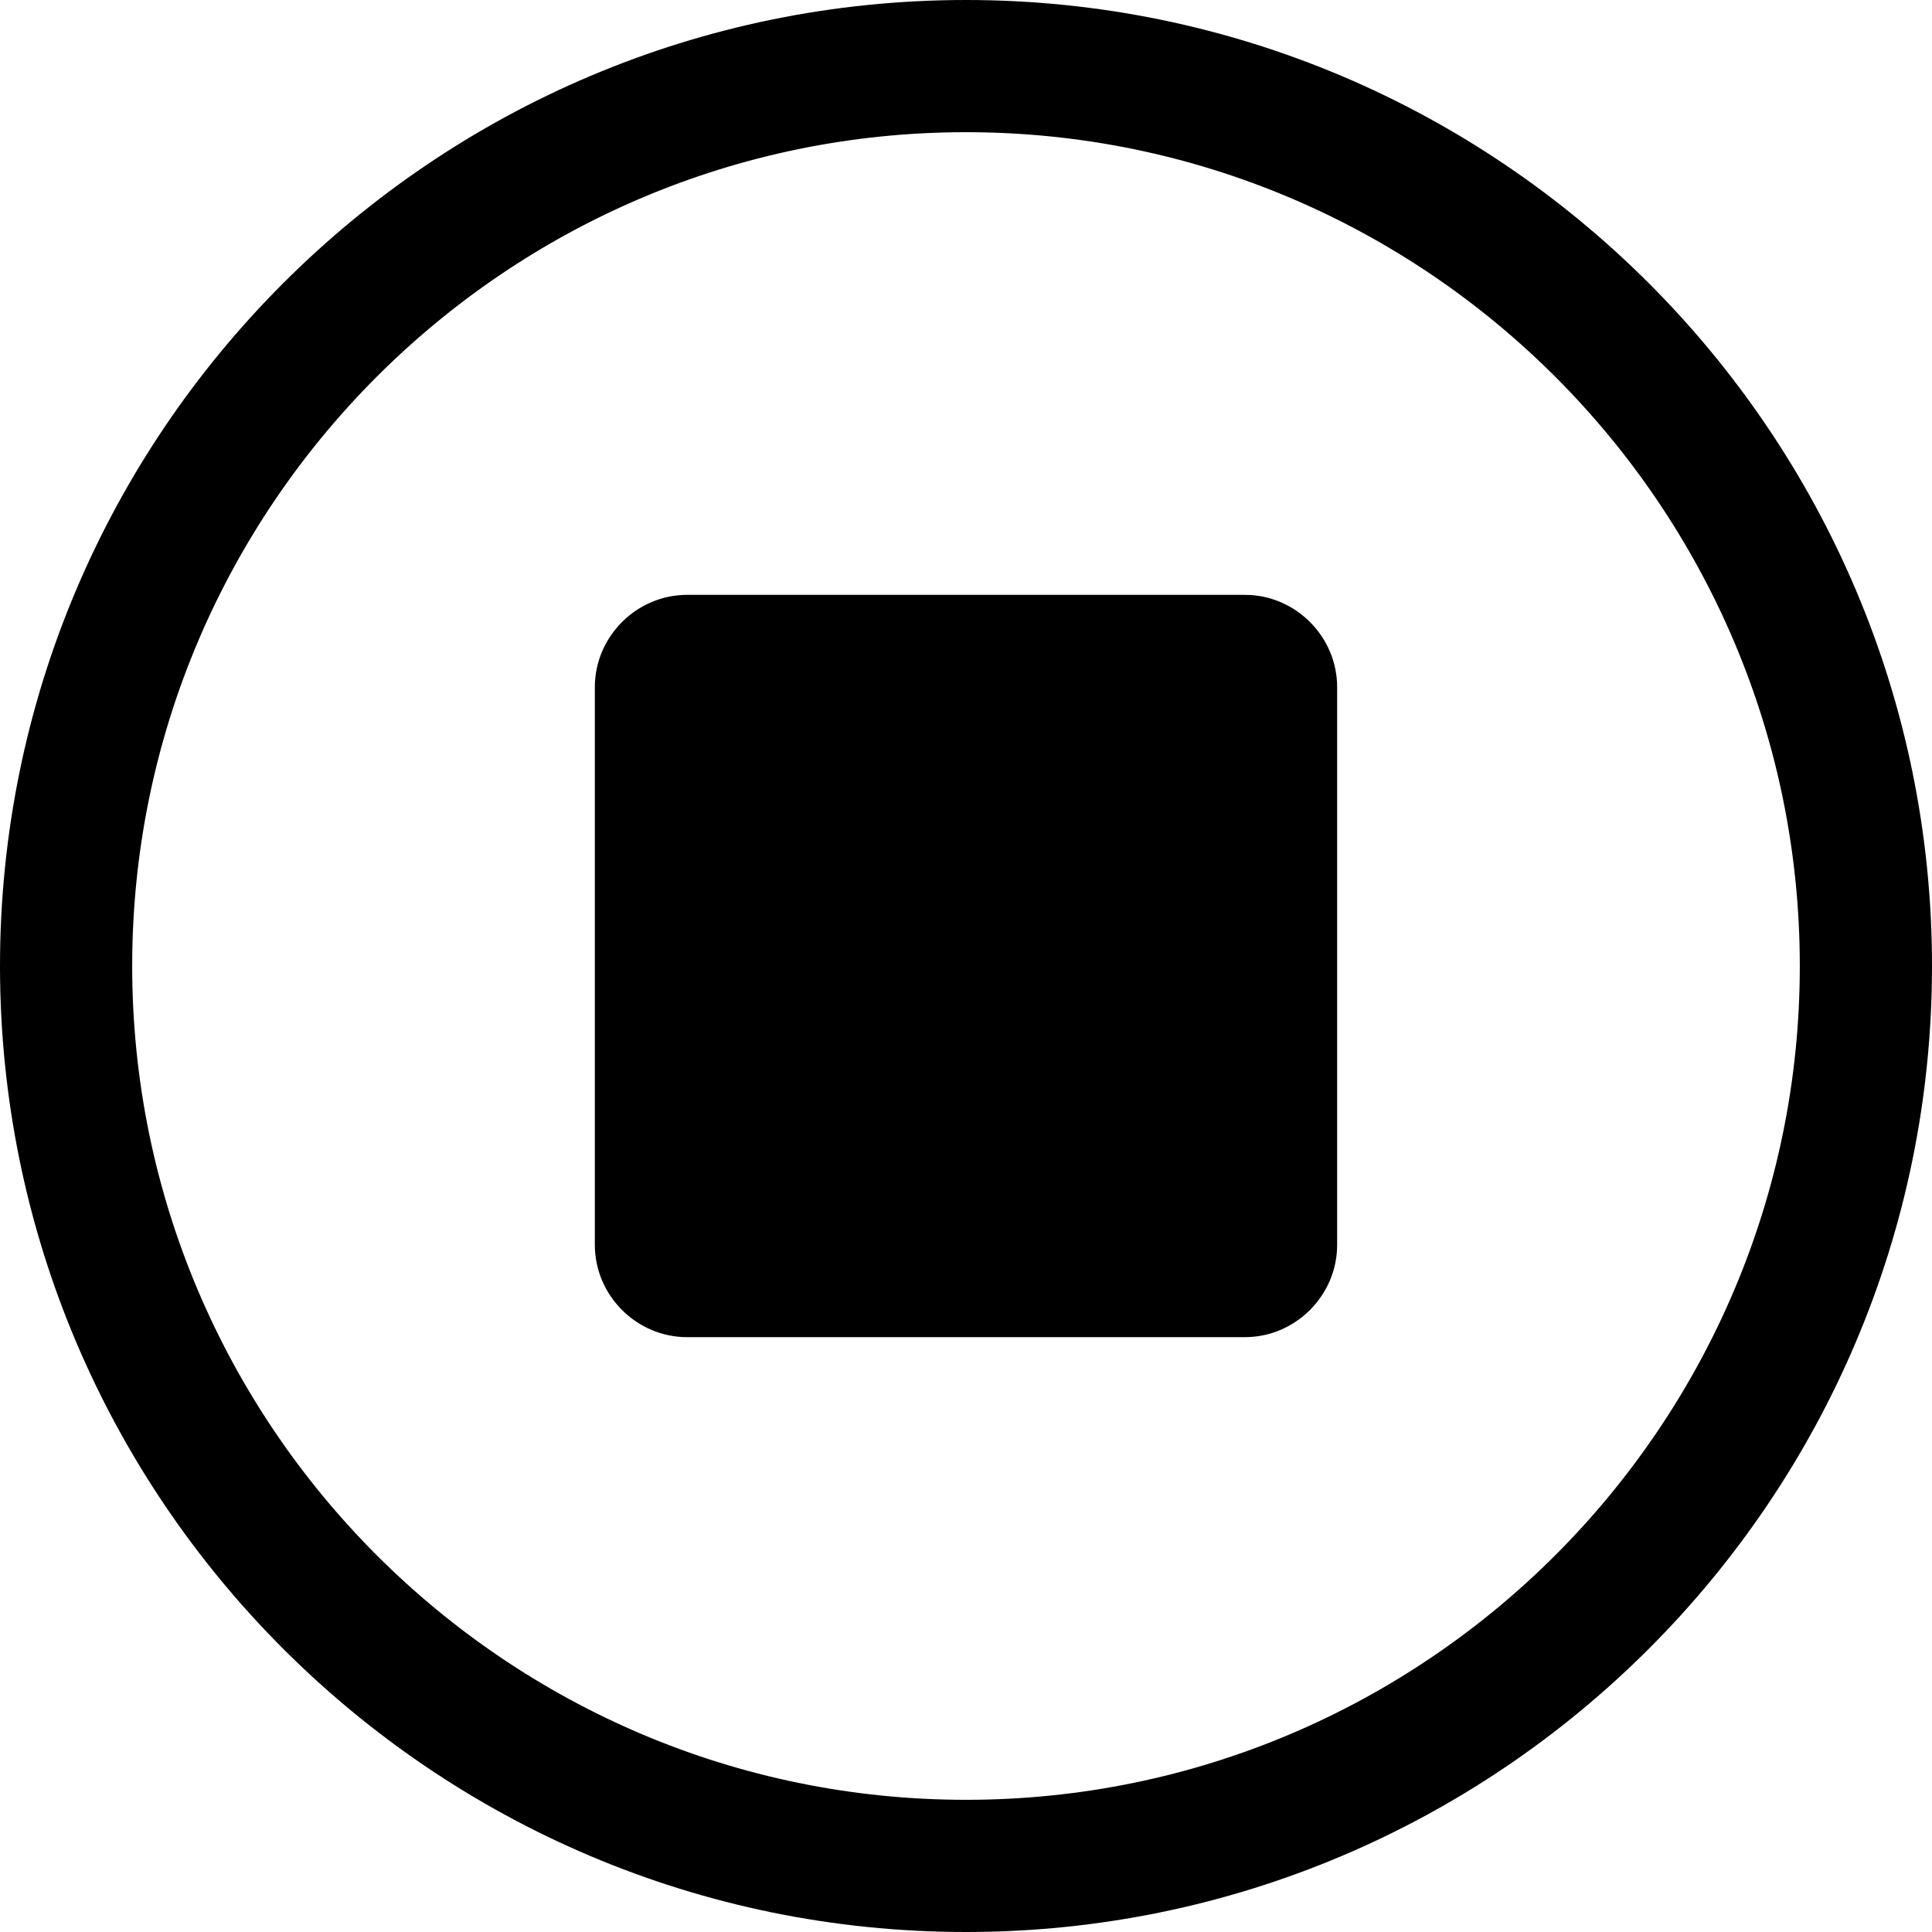
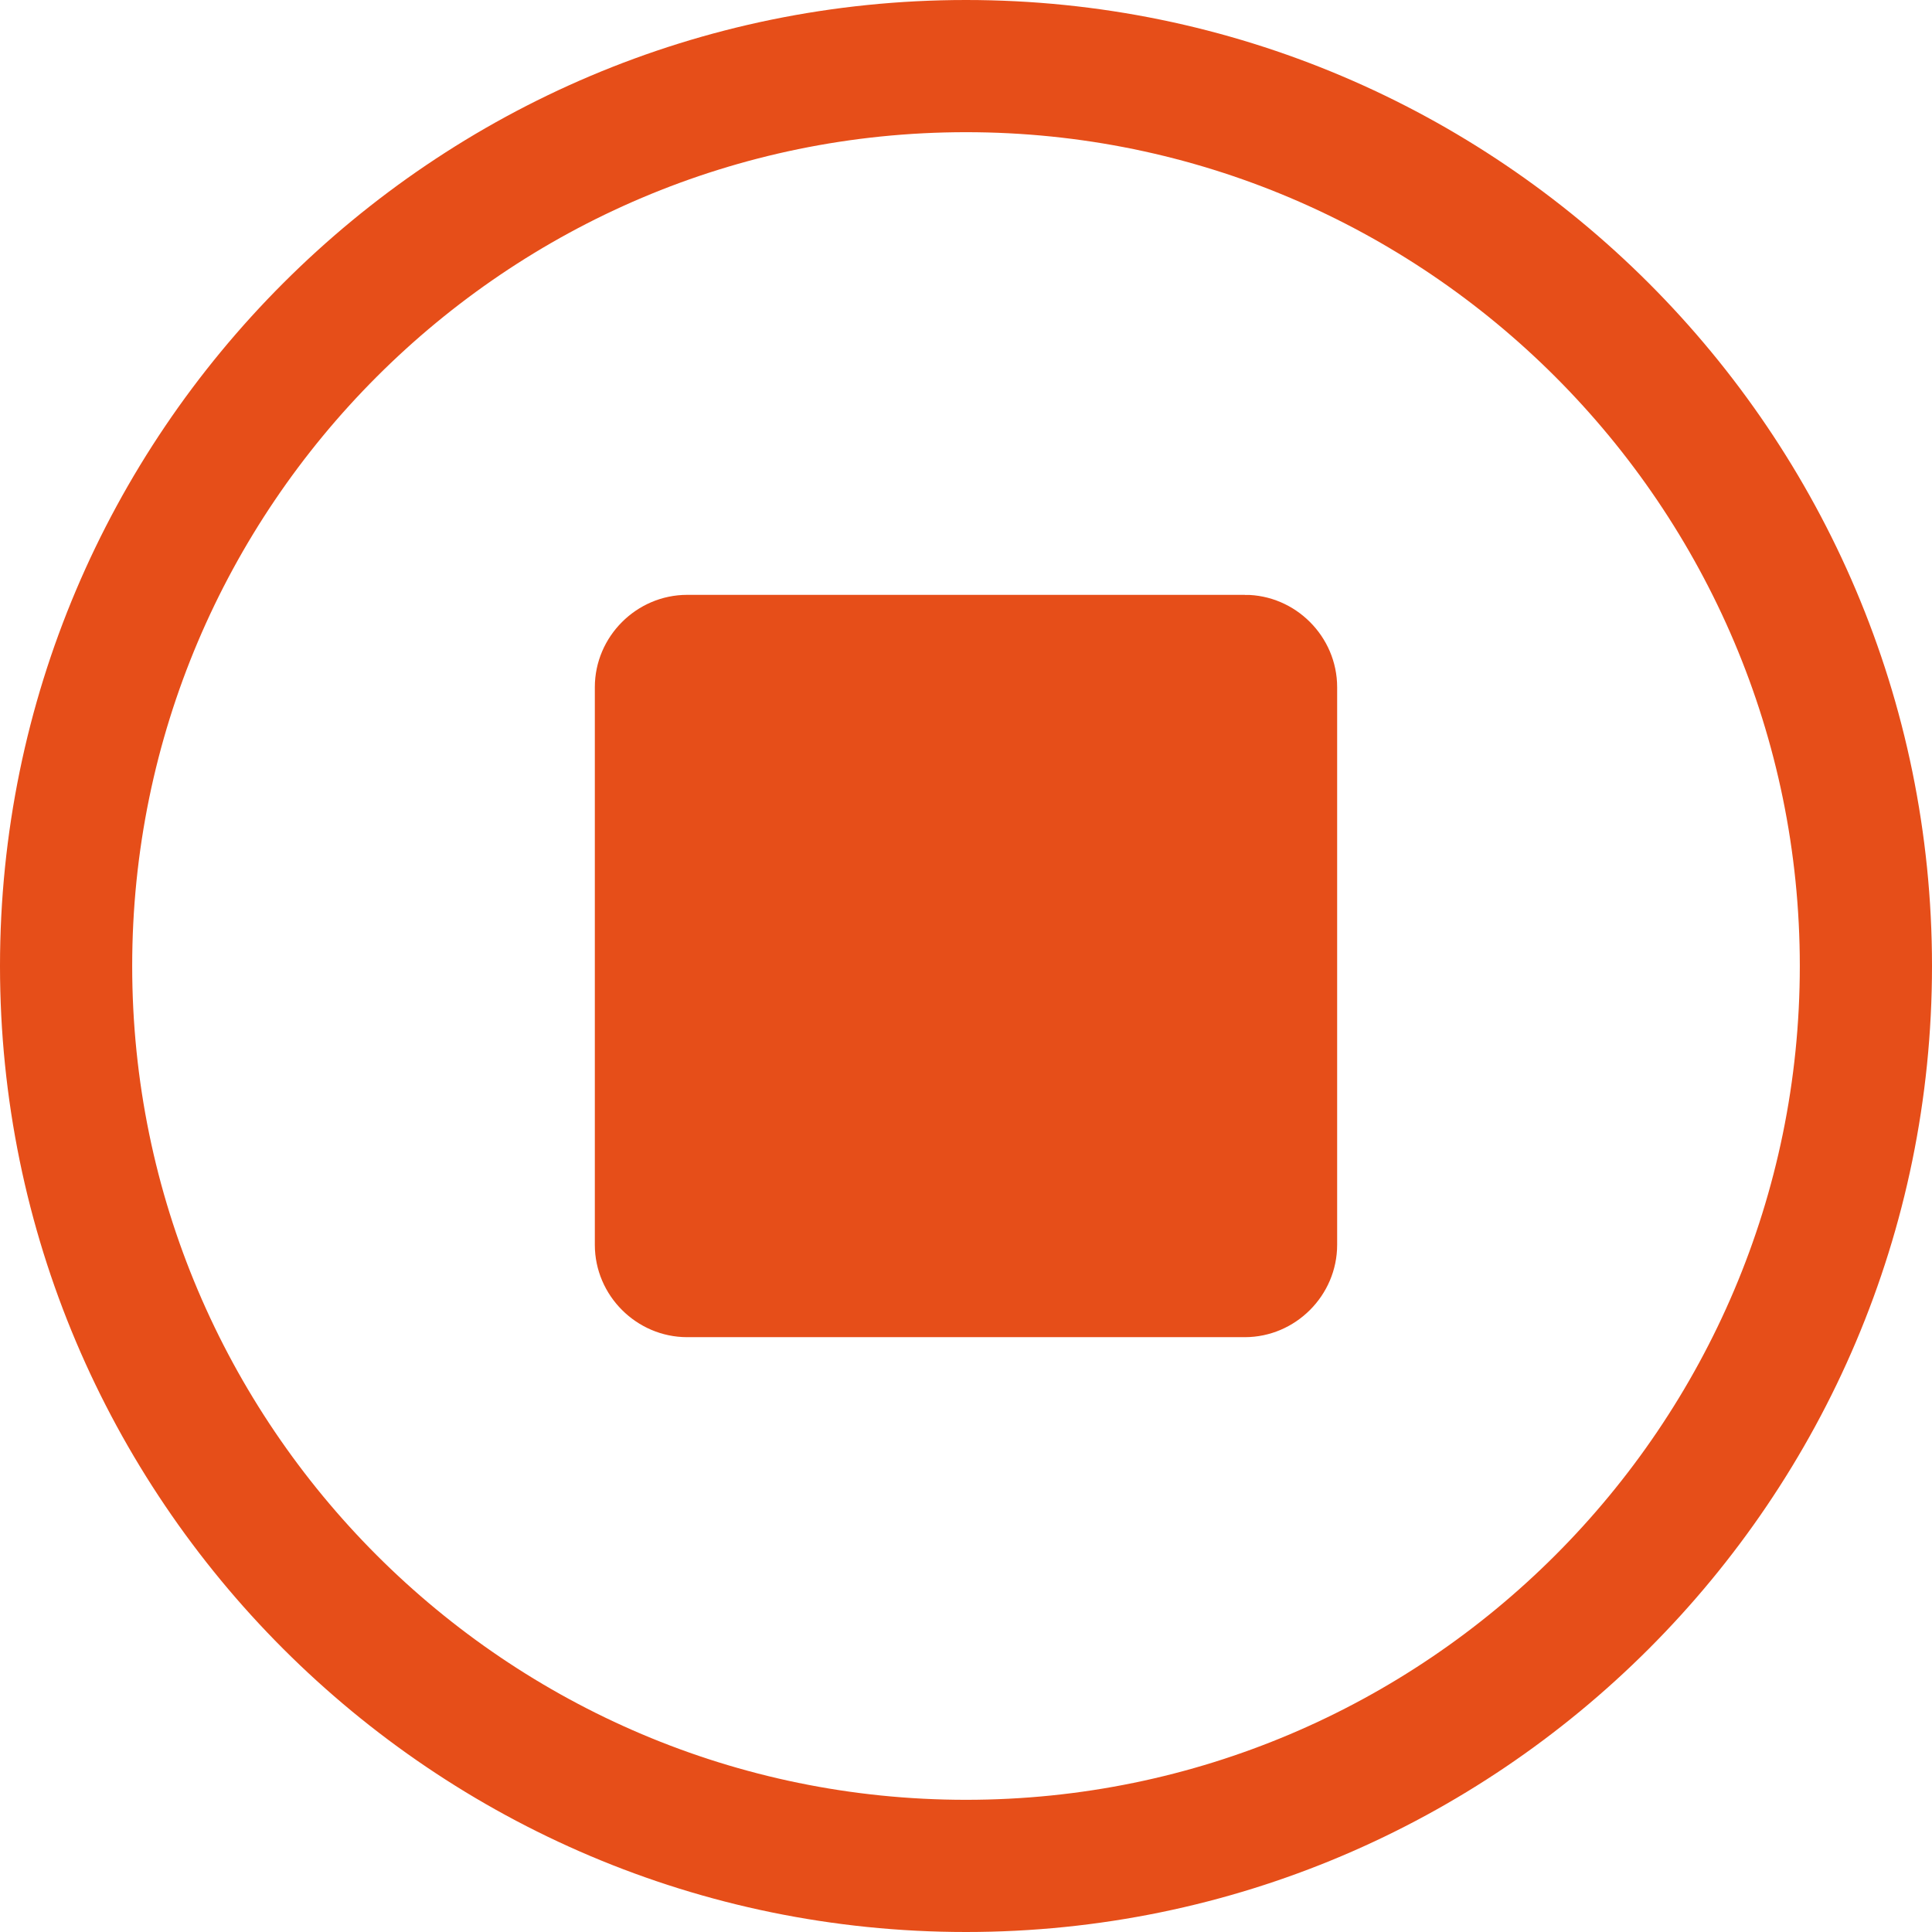
<svg xmlns="http://www.w3.org/2000/svg" version="1.1" x="0px" y="0px" viewBox="0 0 95 95" xml:space="preserve" id="svg4" width="95" height="95">
  <defs id="defs4" />
-   <path d="M 61.212,29.733 H 33.788 c -2.221,0 -4.056,1.835 -4.056,4.056 v 27.423 c 0,2.221 1.835,4.056 4.056,4.056 h 27.423 c 2.221,0 4.056,-1.835 4.056,-4.056 V 33.788 c 0,-2.221 -1.835,-4.056 -4.056,-4.056 z" id="path1" style="fill:#000000;stroke:#000000;stroke-width:0.966;stroke-opacity:1" />
-   <path d="M 47.5,0 C 21.3,0 0,21.3 0,47.5 0,73.7 21.3,95 47.5,95 73.7,95 95,73.7 95,47.5 95,21.3 73.7,0 47.5,0 Z m 0,88.5 c -22.6,0 -41,-18.4 -41,-41 0,-22.6 18.4,-41 41,-41 22.6,0 41,18.4 41,41 0,22.6 -18.4,41 -41,41 z" id="path5" style="fill:#000000;fill-opacity:1" />
+   <path d="M 61.212,29.733 H 33.788 c -2.221,0 -4.056,1.835 -4.056,4.056 v 27.423 c 0,2.221 1.835,4.056 4.056,4.056 h 27.423 c 2.221,0 4.056,-1.835 4.056,-4.056 V 33.788 c 0,-2.221 -1.835,-4.056 -4.056,-4.056 z" id="path1" style="fill:#e64e19;stroke:#e64e19;stroke-width:0.966;stroke-opacity:1;fill-opacity:1" />
+   <path d="M 47.5,1.95e-7 C 21.3,1.95e-7 2.4999999e-8,21.3 2.4999999e-8,47.5 2.4999999e-8,73.7 21.3,95 47.5,95 73.7,95 95,73.7 95,47.5 95,21.3 73.7,1.95e-7 47.5,1.95e-7 Z M 47.5,88.5 c -22.6,0 -41,-18.4 -41,-41 0,-22.6 18.4,-41 41,-41 22.6,0 41,18.4 41,41 0,22.6 -18.4,41 -41,41 z" id="path5" style="fill:#e64e19;fill-opacity:1" />
</svg>
